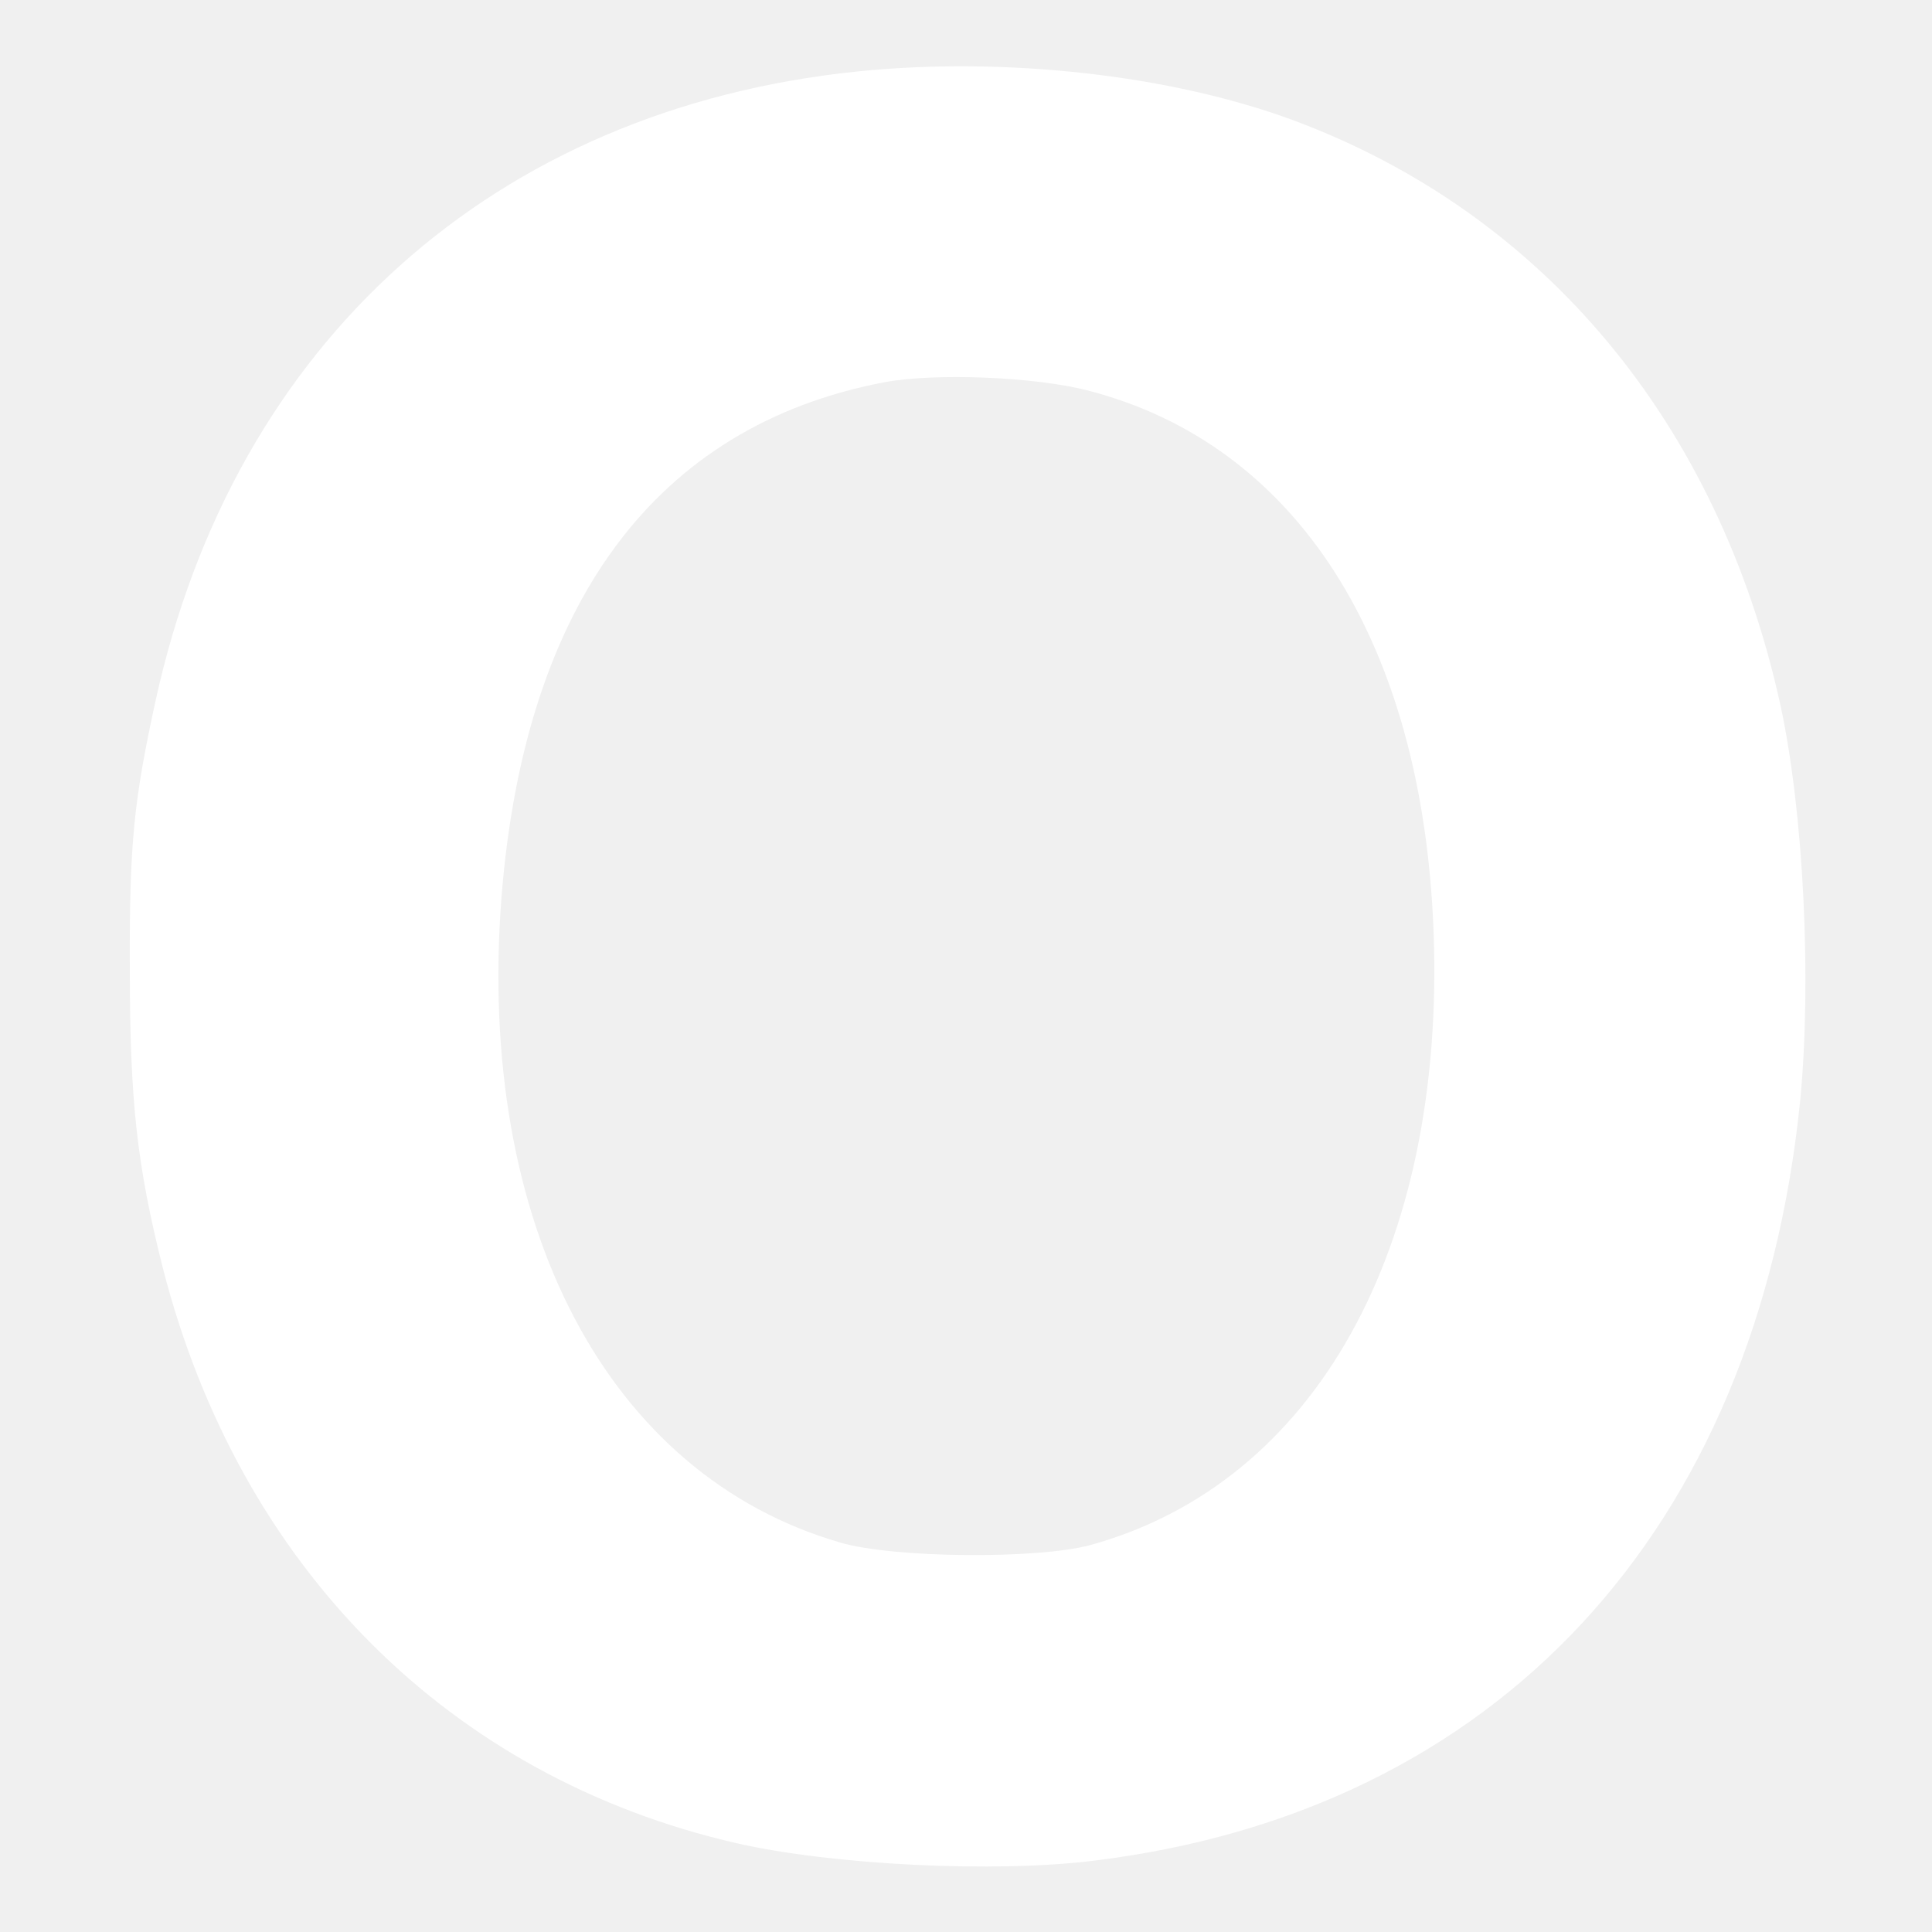
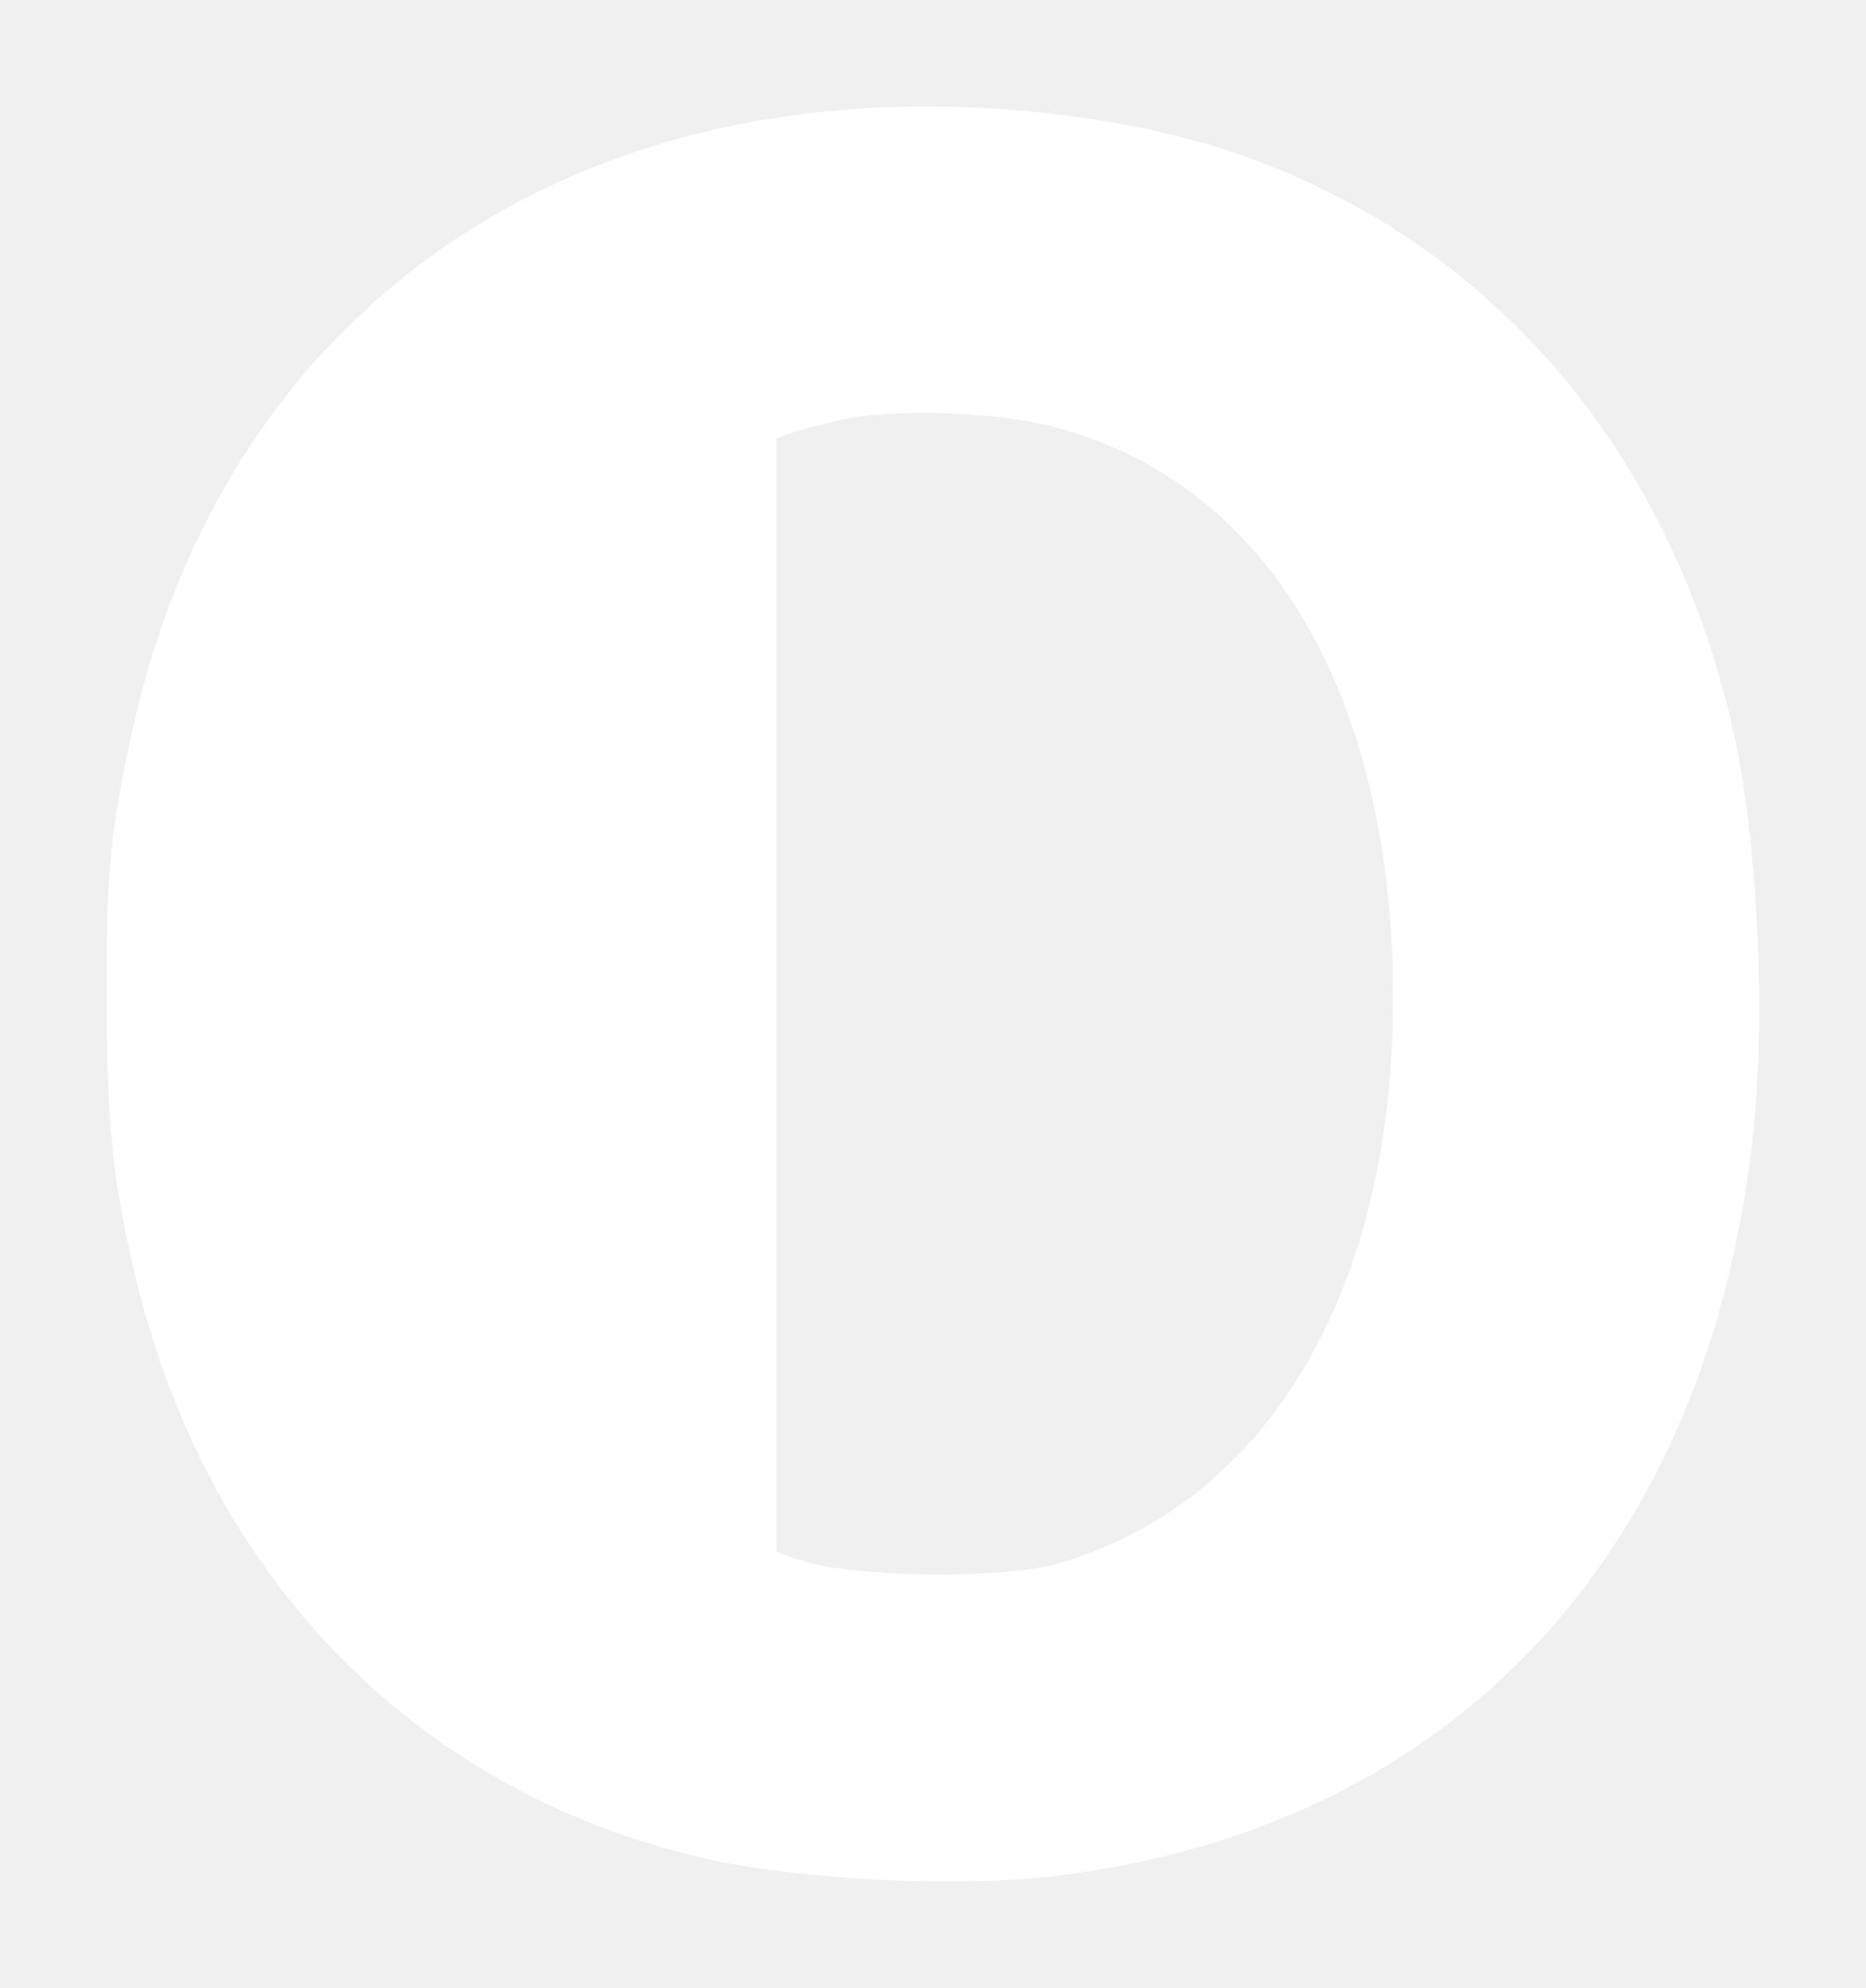
- <svg xmlns="http://www.w3.org/2000/svg" viewBox="-25 -13 381 381" role="img" aria-label="OpenDrone mark">
-   <g transform="translate(0,433) scale(0.1,-0.1)" fill="#ffffff" fill-rule="evenodd">
-     <path d="M1440 4319 c-715 -74 -1228 -534 -1383 -1240 -43 -197 -52 -281 -51 -529 0 -261 14 -388 65 -590 151 -590 565 -1005 1132 -1135 189 -43 510 -59 707 -34 792 98 1304 650 1390 1498 23 237 7 569 -39 781 -122 555 -466 969 -961 1153 -241 89 -567 126 -860 96z m455 -629 c412 -106 660 -495 682 -1065 24 -628 -234 -1090 -677 -1212 -103 -28 -388 -26 -493 5 -459 133 -718 627 -668 1273 46 580 305 929 754 1015 100 19 298 11 402 -16z" />
+ <svg xmlns="http://www.w3.org/2000/svg" width="1050.812" height="1120" viewBox="-60 -60 1050.812 1120" role="img" aria-label="OpenDrone mark">
+   <g transform="translate(-1.6697,-0.2114) scale(2.8168)">
+     <g transform="translate(0,433) scale(0.1,-0.1)" fill-rule="evenodd">
+       <path fill="#ffffff" d="M1440 4319 C725 4245 212 3785 57 3079 C14 2882 5 2798 6 2550 C6 2289 20 2162 71 1960 C222 1370 636 955 1203 825 C1392 782 1713 766 1910 791 C2702 889 3214 1441 3300 2289 C3323 2526 3307 2858 3261 3070 C3139 3625 2795 4039 2300 4223 C2059 4312 1733 4349 1440 4319 Z M1345.568 3665.908 C1392.172 3682.722 1441.328 3696.103 1493 3706 C1593 3725 1791 3717 1895 3690 C2307 3584 2555 3195 2577 2625 C2601 1997 2343 1535 1900 1413 C1797 1385 1512 1387 1407 1418 C1386.105 1424.055 1365.624 1430.858 1345.568 1438.389 Z" />
+     </g>
  </g>
</svg>
